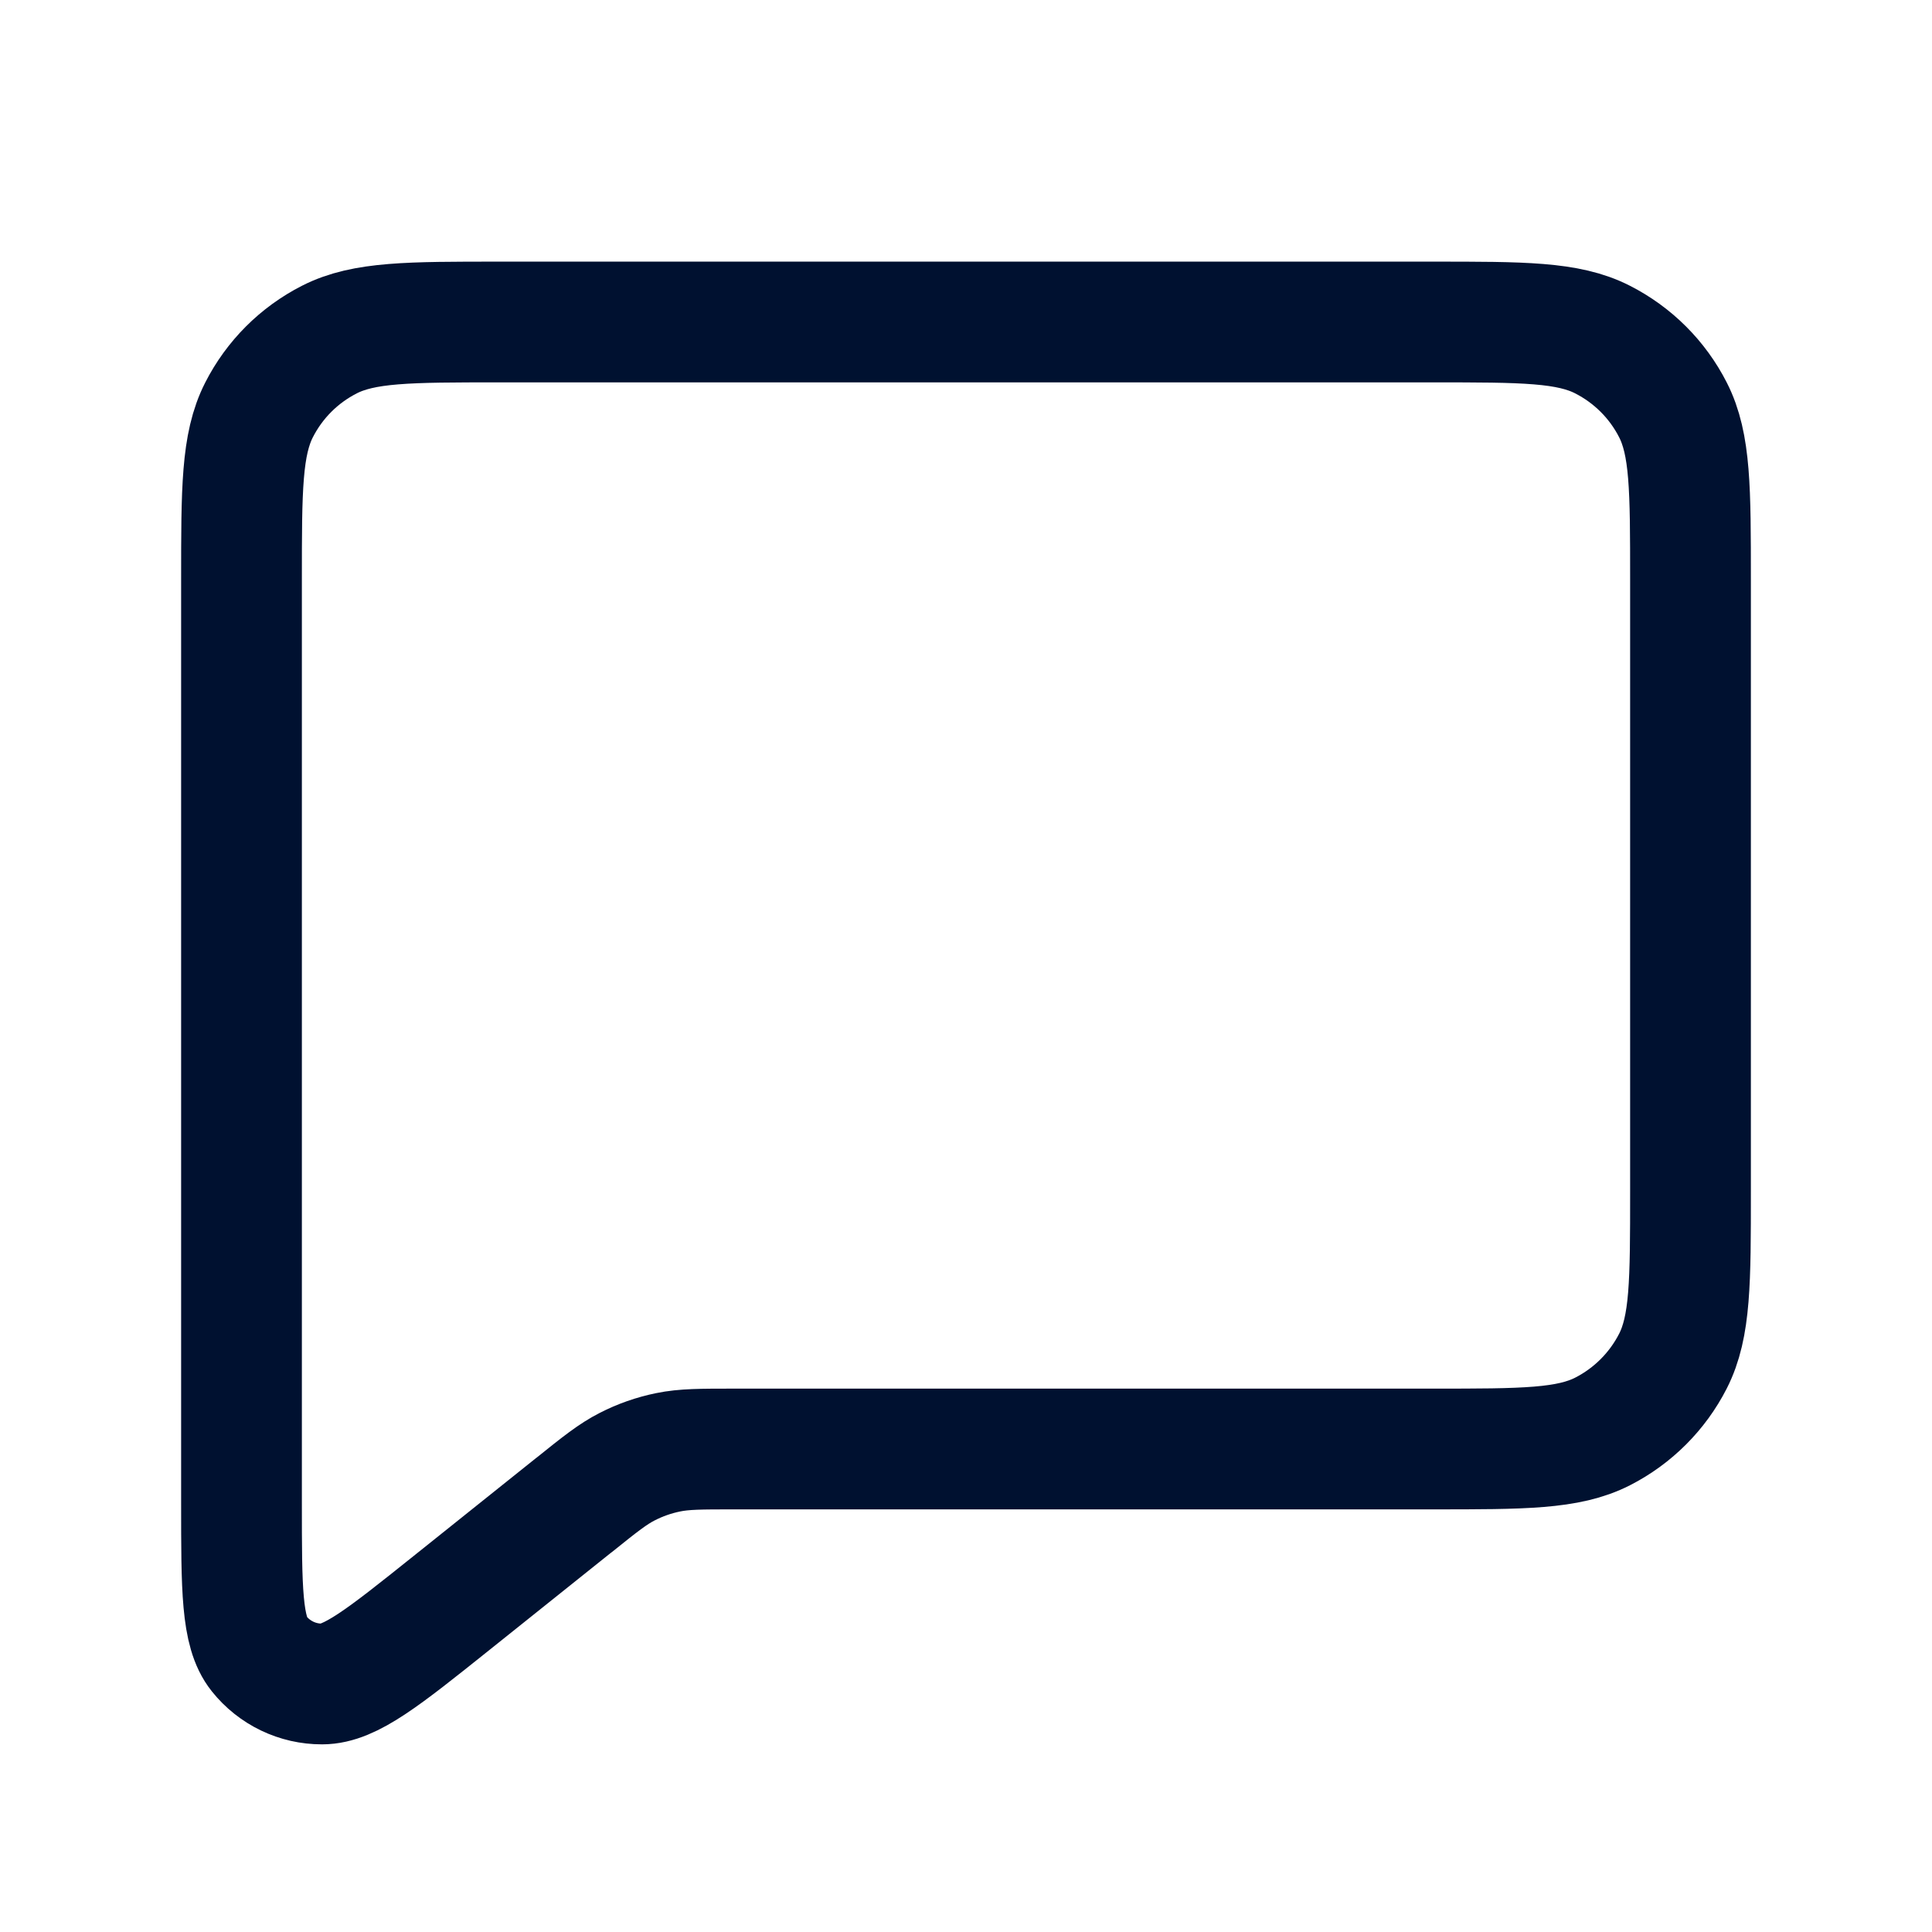
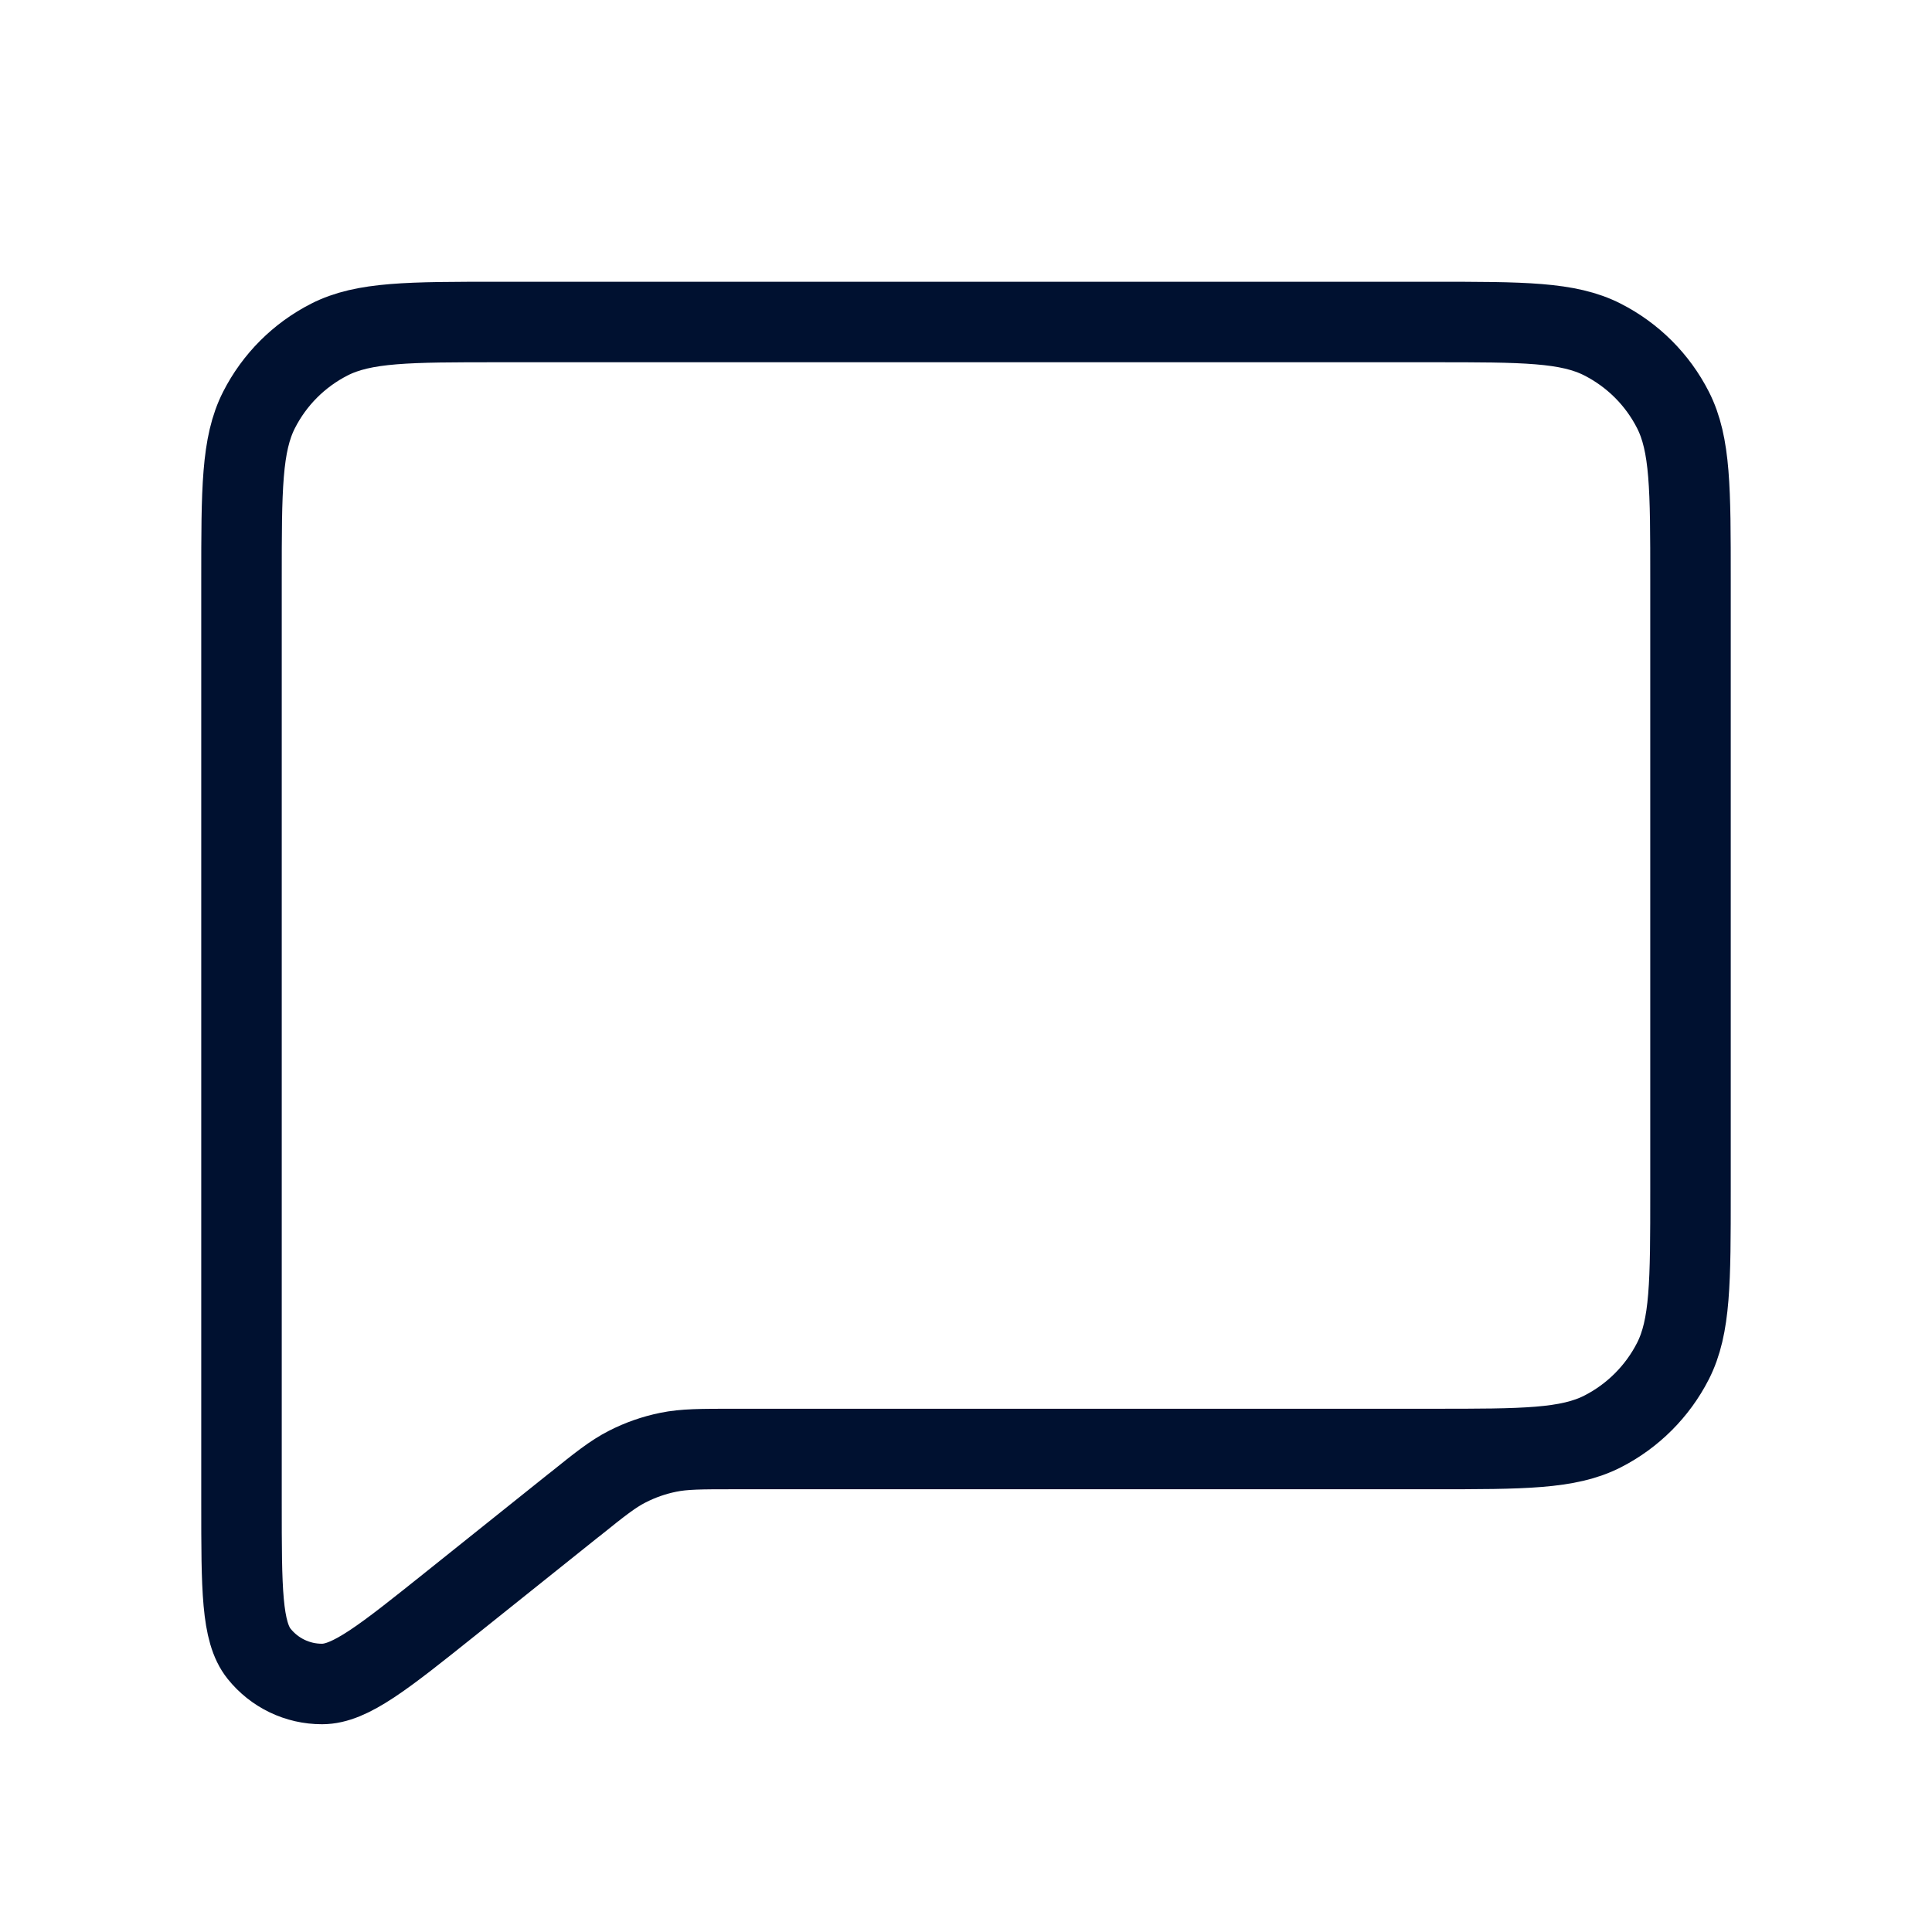
<svg xmlns="http://www.w3.org/2000/svg" width="24" height="24" viewBox="0 0 24 24" fill="none">
-   <path d="M5.6 19.92L7.124 18.701L7.135 18.693C7.452 18.438 7.613 18.31 7.792 18.219C7.952 18.137 8.123 18.077 8.3 18.041C8.499 18 8.706 18 9.122 18H17.803C18.921 18 19.481 18 19.908 17.782C20.284 17.59 20.59 17.284 20.782 16.908C21 16.48 21 15.921 21 14.804V7.197C21 6.079 21 5.519 20.782 5.092C20.59 4.715 20.284 4.41 19.907 4.218C19.48 4 18.92 4 17.8 4H6.2C5.08 4 4.52 4 4.092 4.218C3.715 4.41 3.41 4.715 3.218 5.092C3 5.52 3 6.08 3 7.2V18.671C3 19.737 3 20.27 3.218 20.543C3.408 20.781 3.696 20.92 4.001 20.919C4.351 20.919 4.767 20.586 5.6 19.92Z" stroke="#001130" stroke-width="1.5" stroke-linecap="round" stroke-linejoin="round" />
+   <path d="M5.6 19.92L7.124 18.701L7.135 18.693C7.452 18.438 7.613 18.31 7.792 18.219C7.952 18.137 8.123 18.077 8.3 18.041C8.499 18 8.706 18 9.122 18H17.803C18.921 18 19.481 18 19.908 17.782C20.284 17.59 20.59 17.284 20.782 16.908C21 16.48 21 15.921 21 14.804V7.197C21 6.079 21 5.519 20.782 5.092C20.59 4.715 20.284 4.41 19.907 4.218C19.48 4 18.92 4 17.8 4H6.2C5.08 4 4.52 4 4.092 4.218C3.715 4.41 3.41 4.715 3.218 5.092C3 5.52 3 6.08 3 7.2V18.671C3 19.737 3 20.27 3.218 20.543C3.408 20.781 3.696 20.92 4.001 20.919C4.351 20.919 4.767 20.586 5.6 19.92Z" stroke="#001130" stroke-linecap="round" stroke-linejoin="round" />
</svg>
